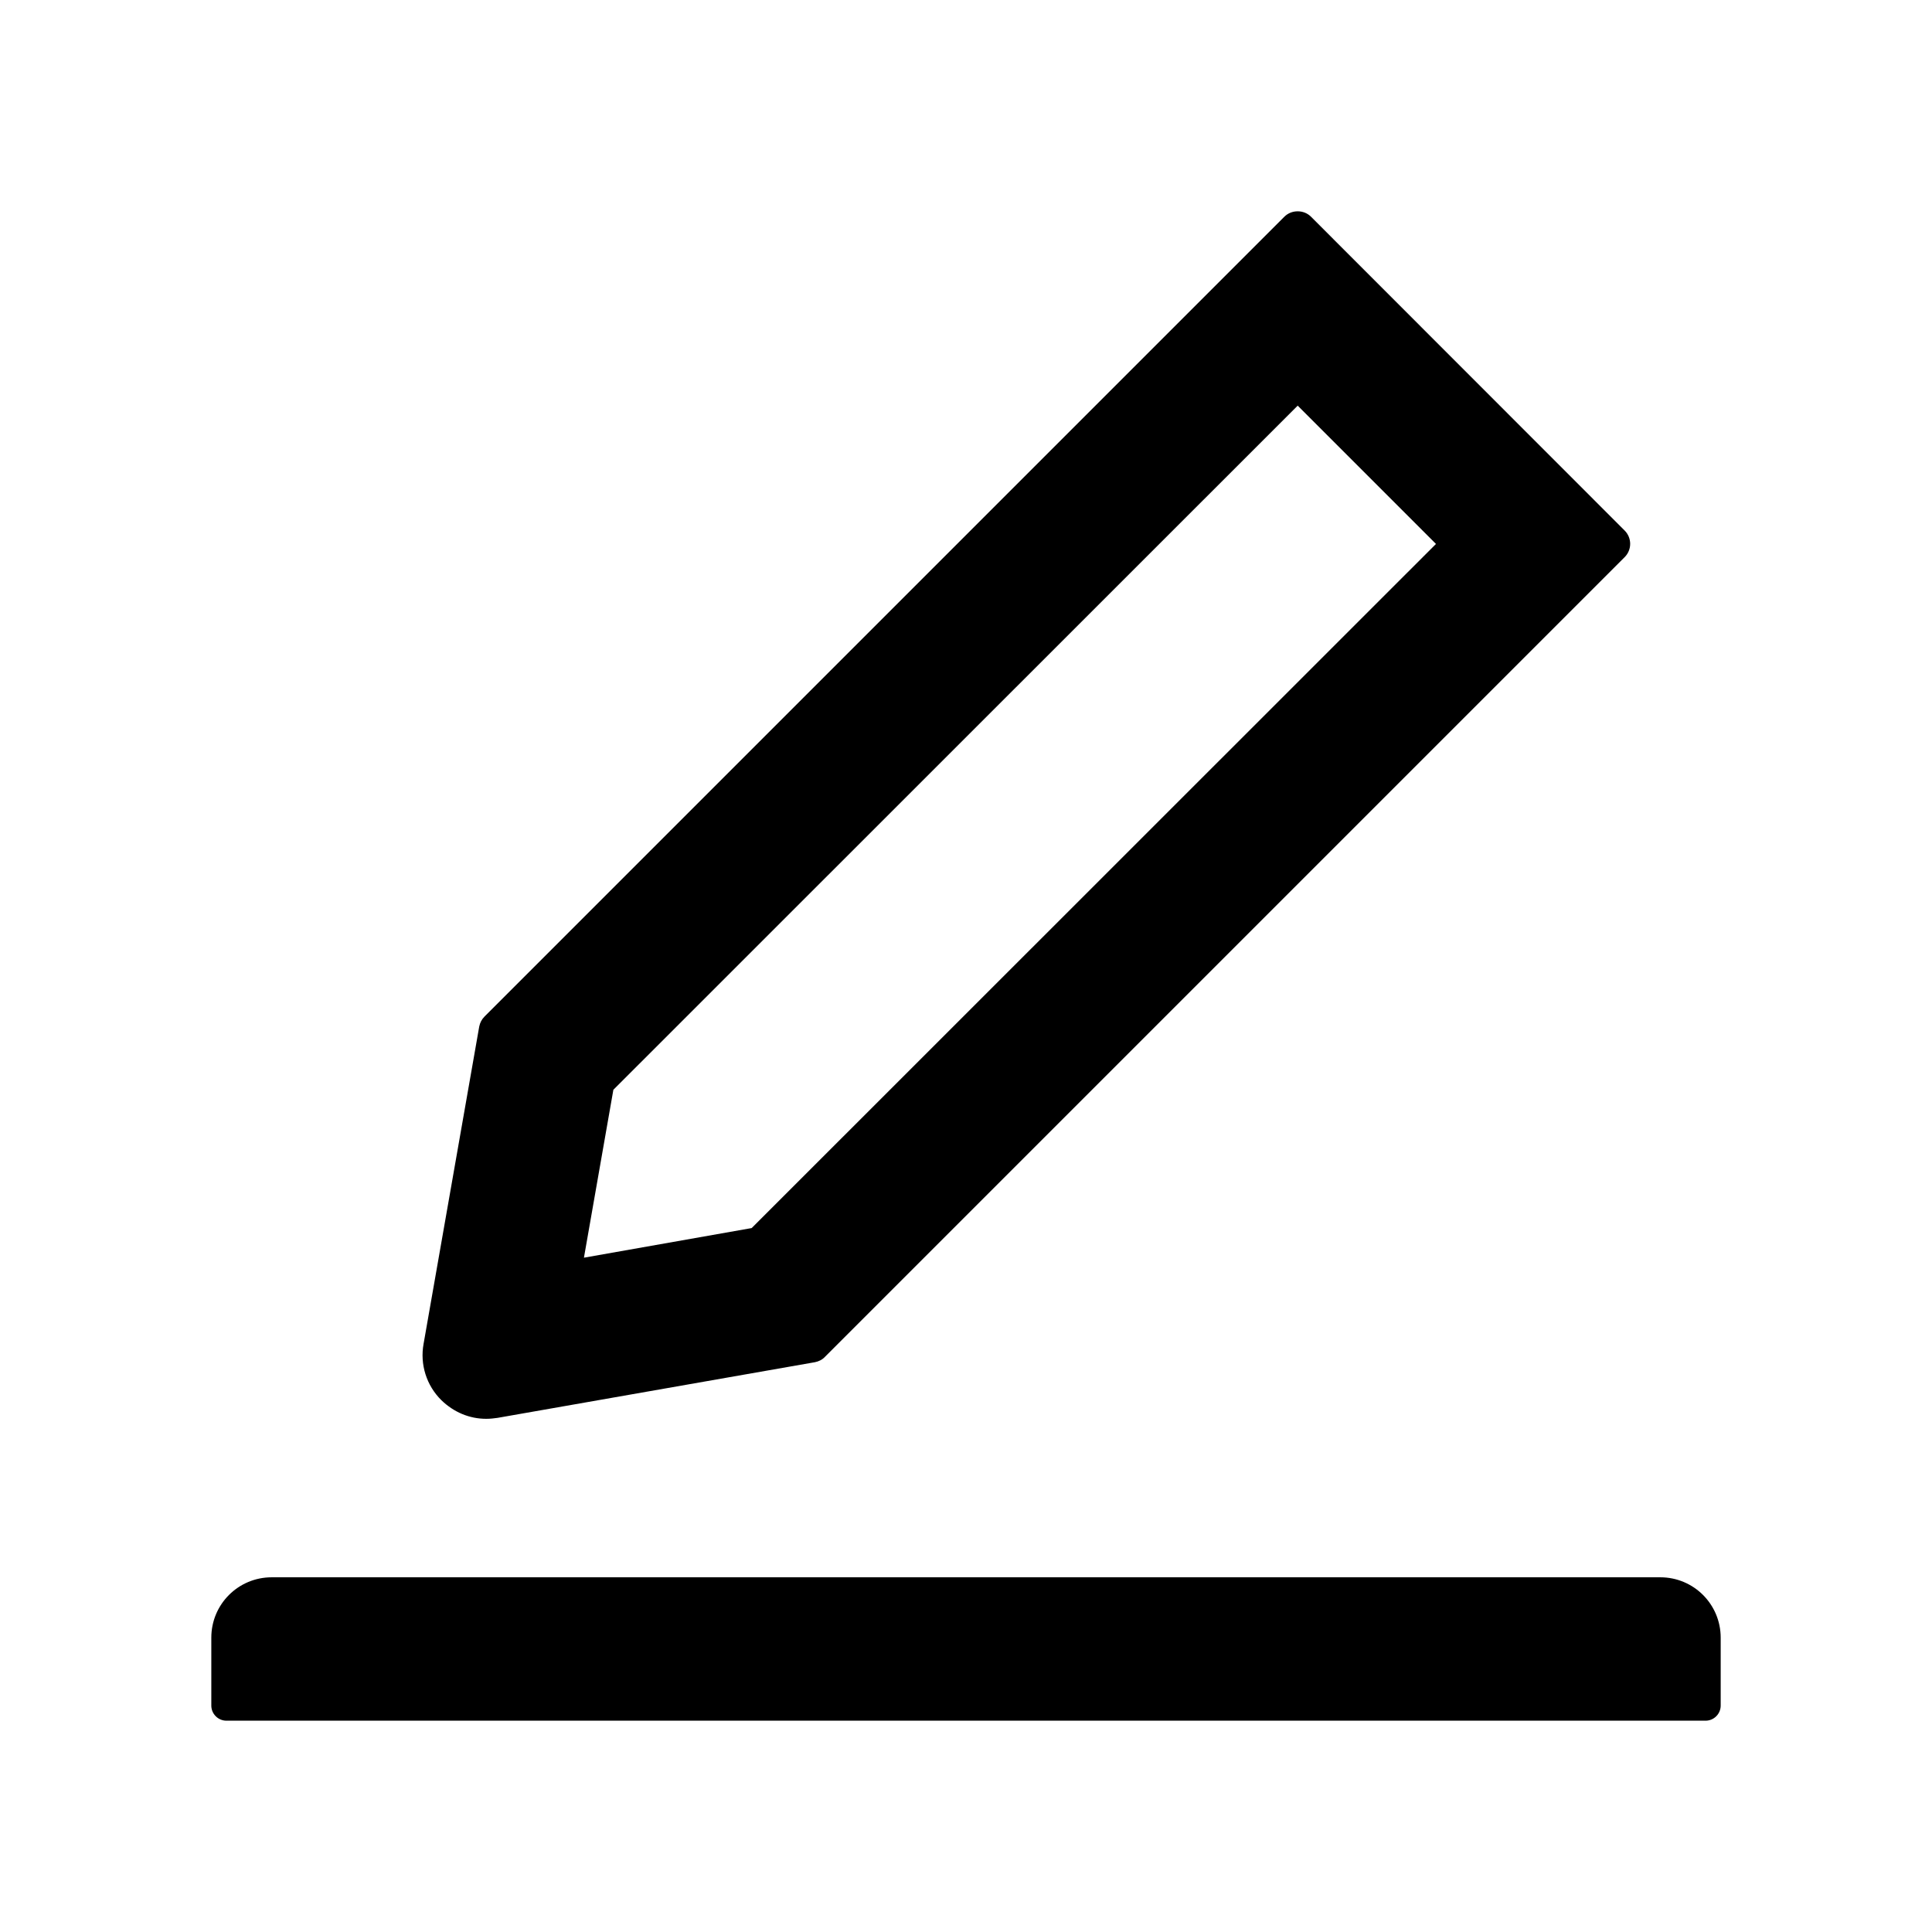
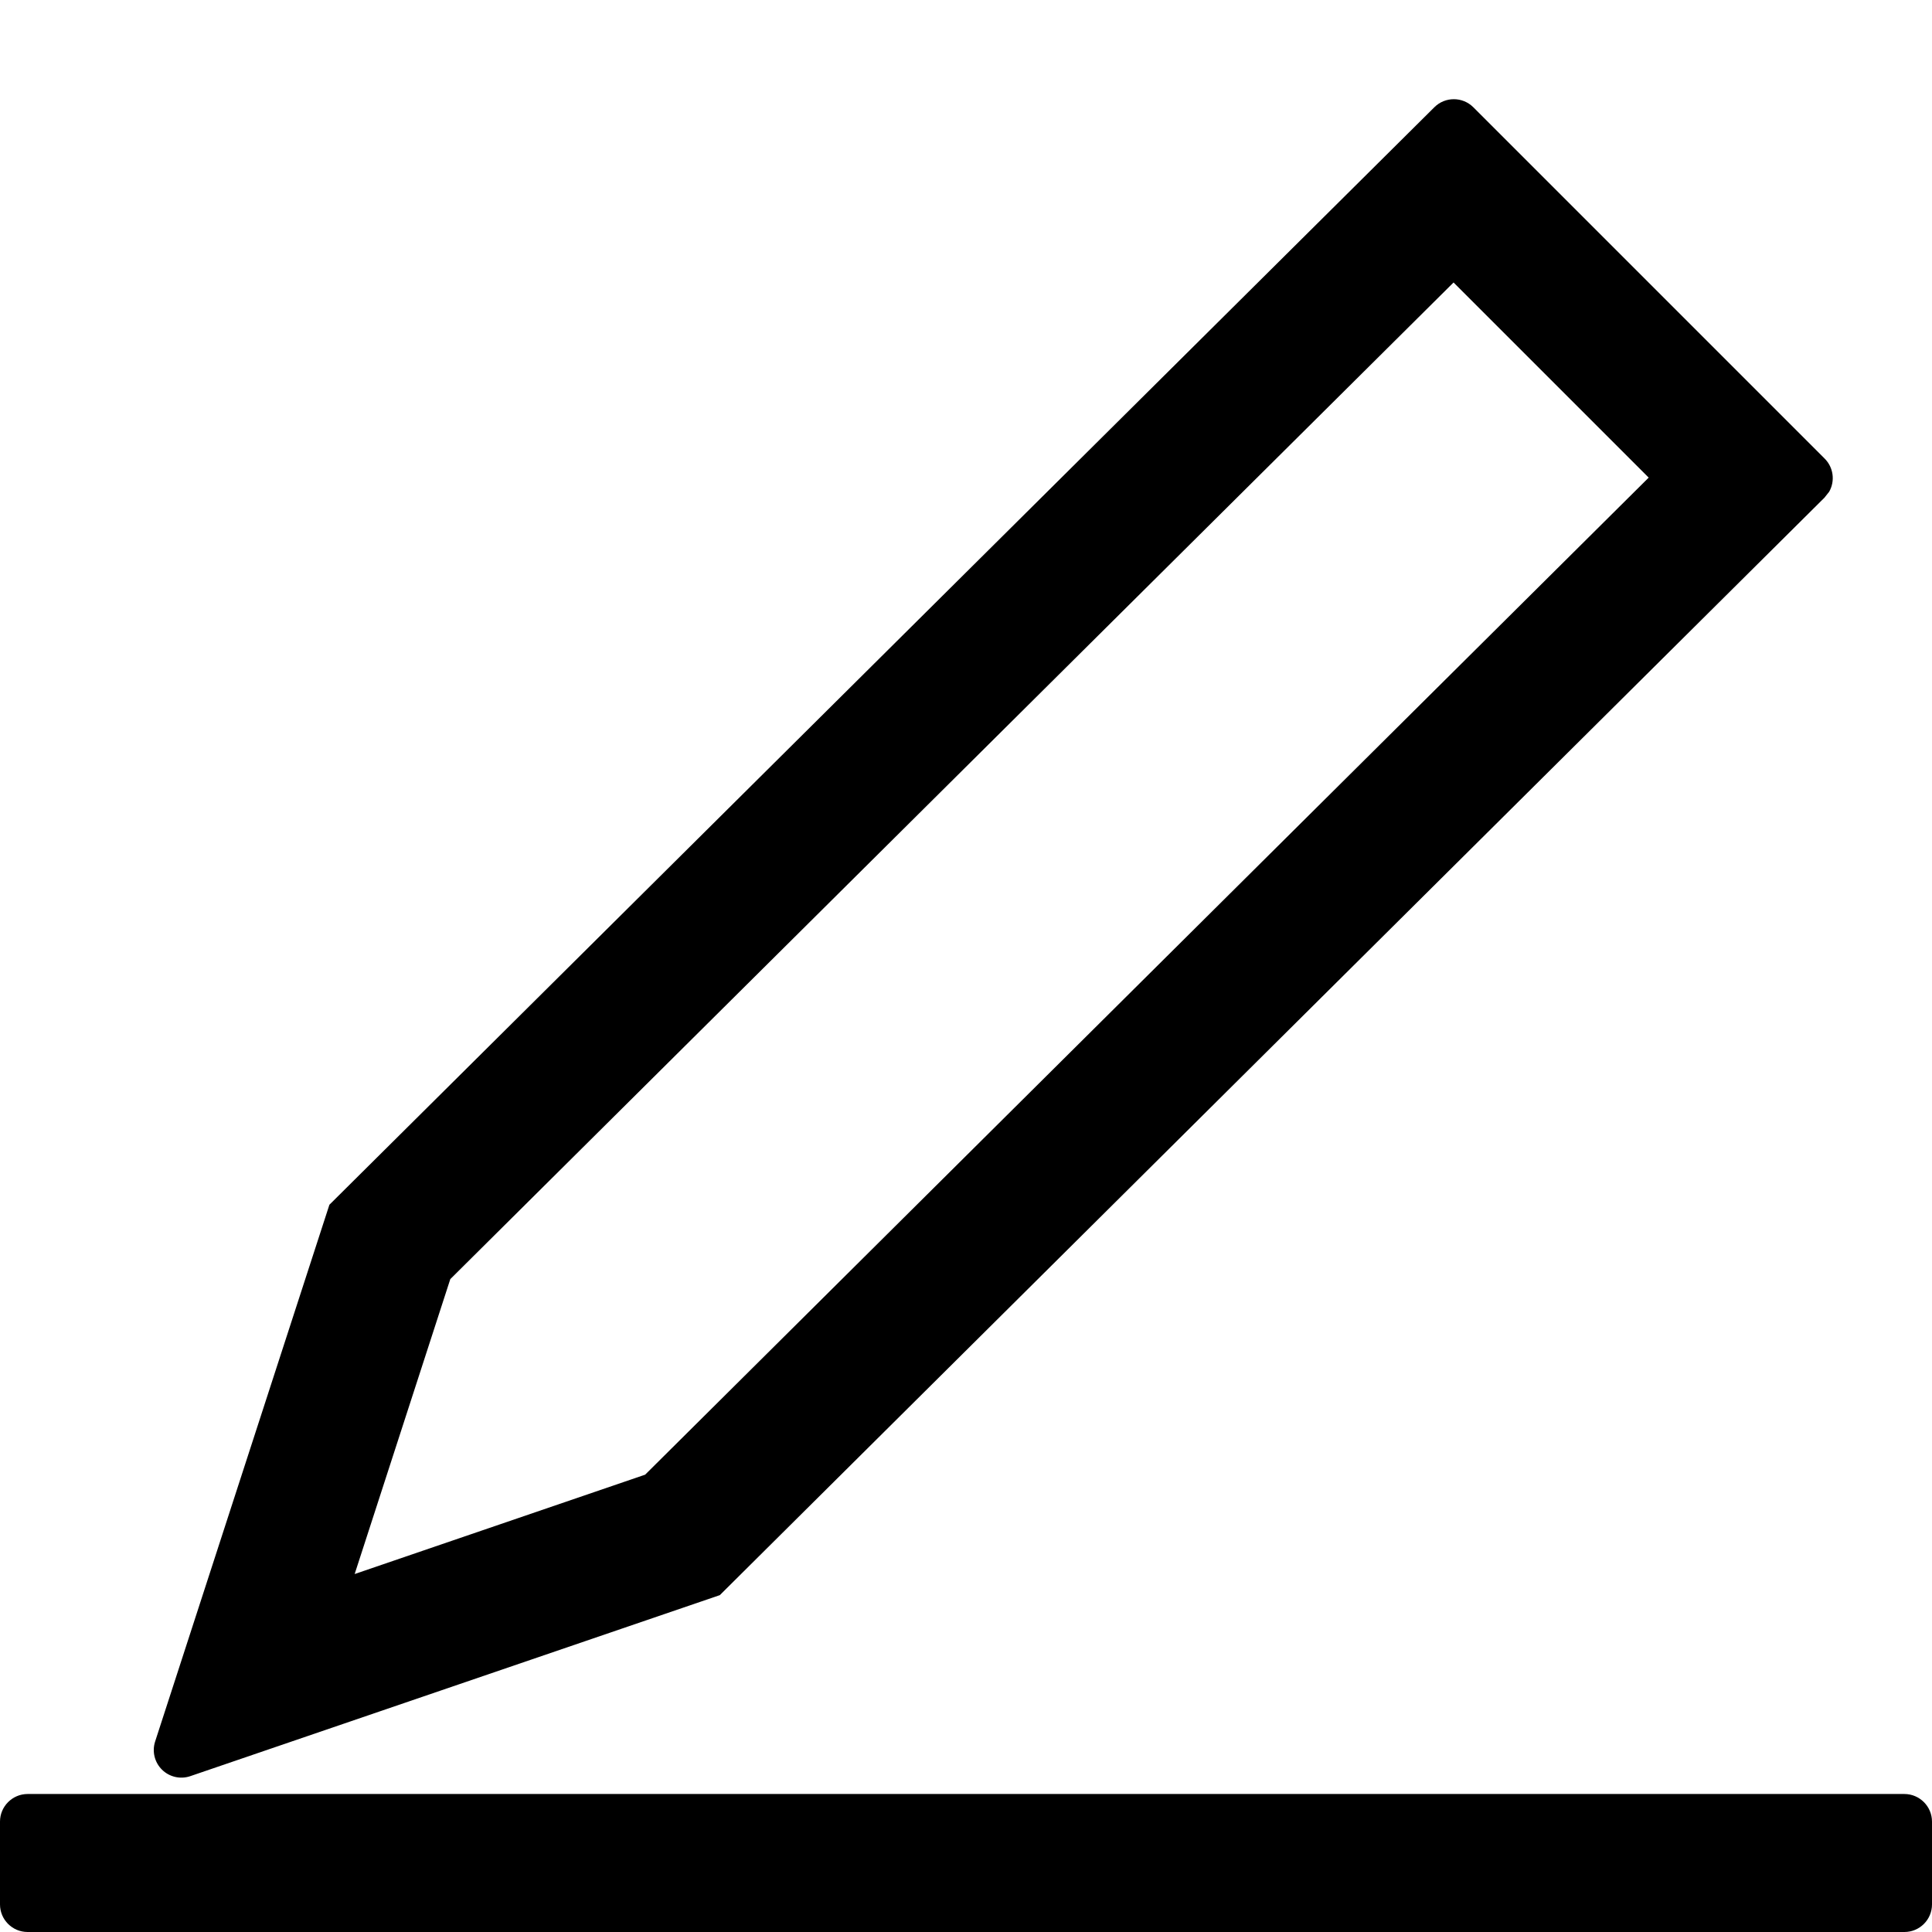
- <svg xmlns="http://www.w3.org/2000/svg" viewBox="0 0 1024 1024">
-   <path d="M257.7 752c2 0 4-.2 6-.5L431.9 722c2-.4 3.9-1.3 5.3-2.8l423.9-423.9a9.96 9.96 0 000-14.1L694.9 114.9c-1.9-1.9-4.4-2.9-7.1-2.9s-5.2 1-7.1 2.9L256.8 538.8c-1.5 1.5-2.4 3.3-2.8 5.3l-29.5 168.2a33.5 33.5 0 009.4 29.8c6.6 6.4 14.9 9.9 23.8 9.9zm67.4-174.4L687.8 215l73.3 73.3-362.7 362.6-88.9 15.7 15.6-89zM880 836H144c-17.7 0-32 14.3-32 32v36c0 4.4 3.6 8 8 8h784c4.4 0 8-3.6 8-8v-36c0-17.7-14.3-32-32-32z" />
+ <svg viewBox="64 64 896 896">
+   <path d="M910.208 276.672a12.8 12.8 0 0 1 2.112 15.36l-2.176 2.752-512.32 508.992-245.632 83.968a12.8 12.8 0 0 1-16.256-16.064l80.832-248.96 512.448-508.992a12.8 12.8 0 0 1 18.048 0l162.944 162.944zm-81.6 8.832-90.496-90.496-465.28 462.208-44.352 136.768 134.72-46.08 465.408-462.4zM960 908.8v38.4a12.8 12.8 0 0 1-12.8 12.8H76.8A12.8 12.8 0 0 1 64 947.2v-38.4c0-7.04 5.76-12.8 12.8-12.8h870.4c7.04 0 12.8 5.76 12.8 12.8z" />
</svg>
